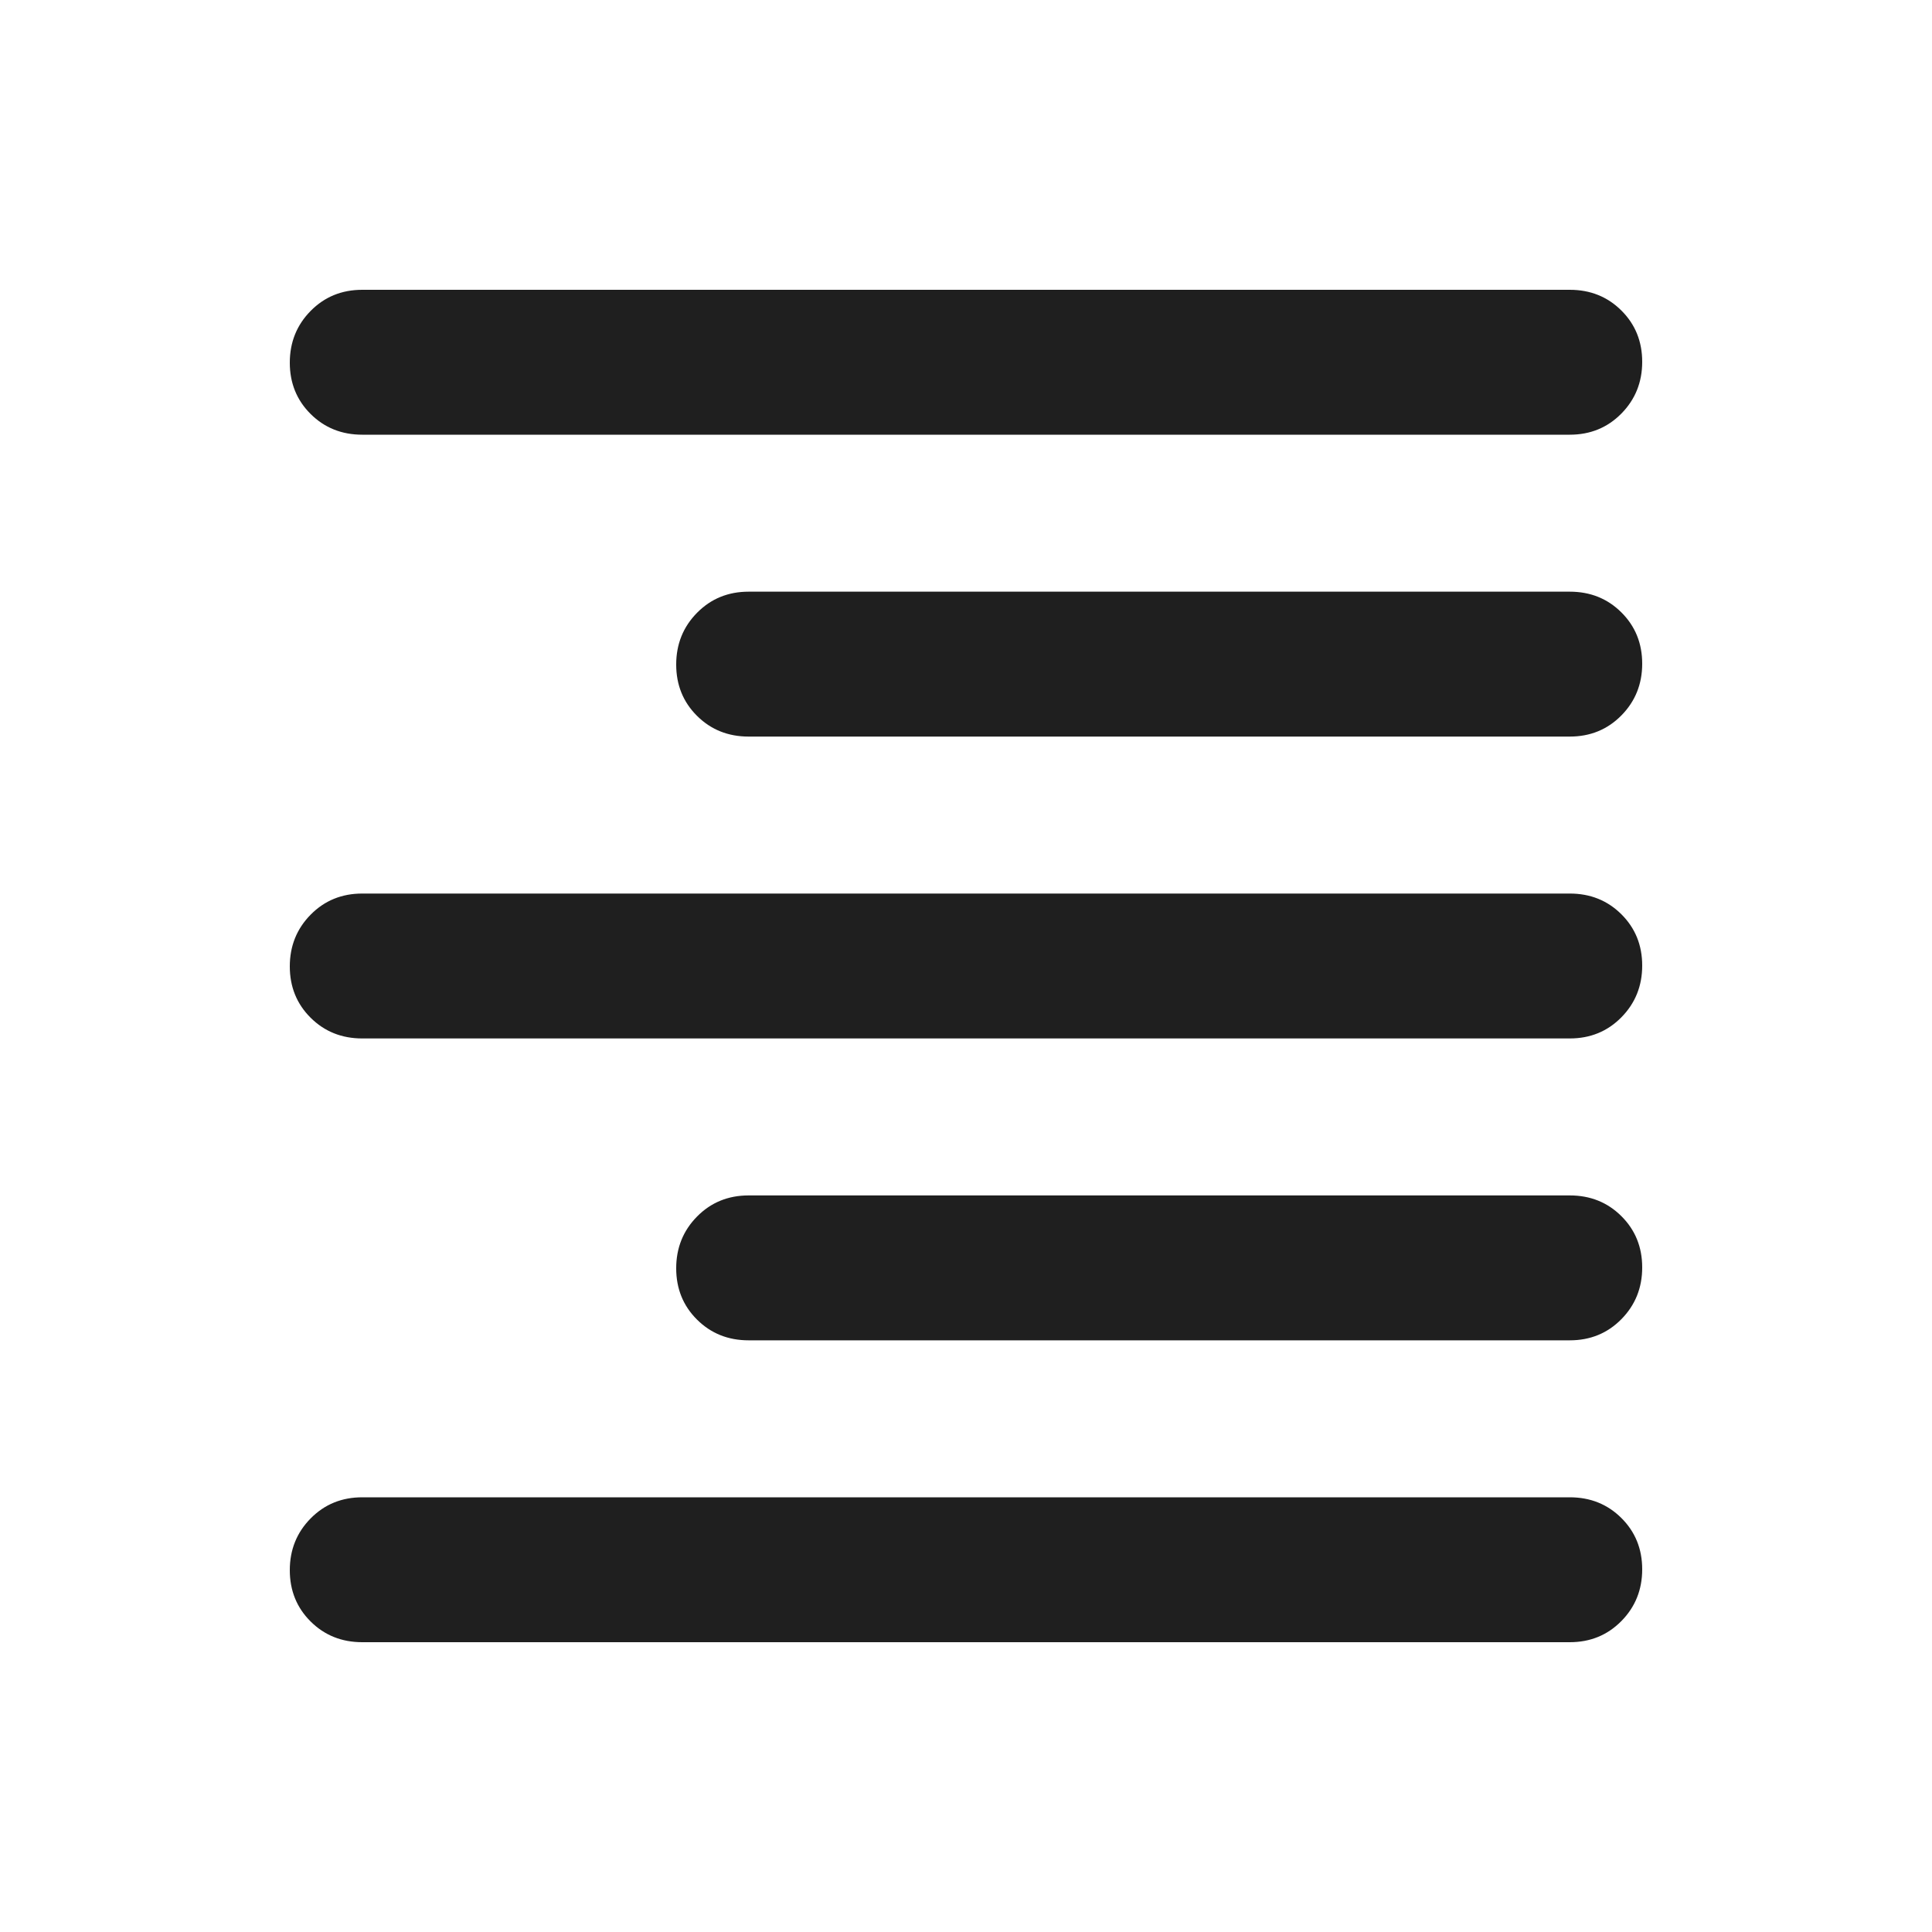
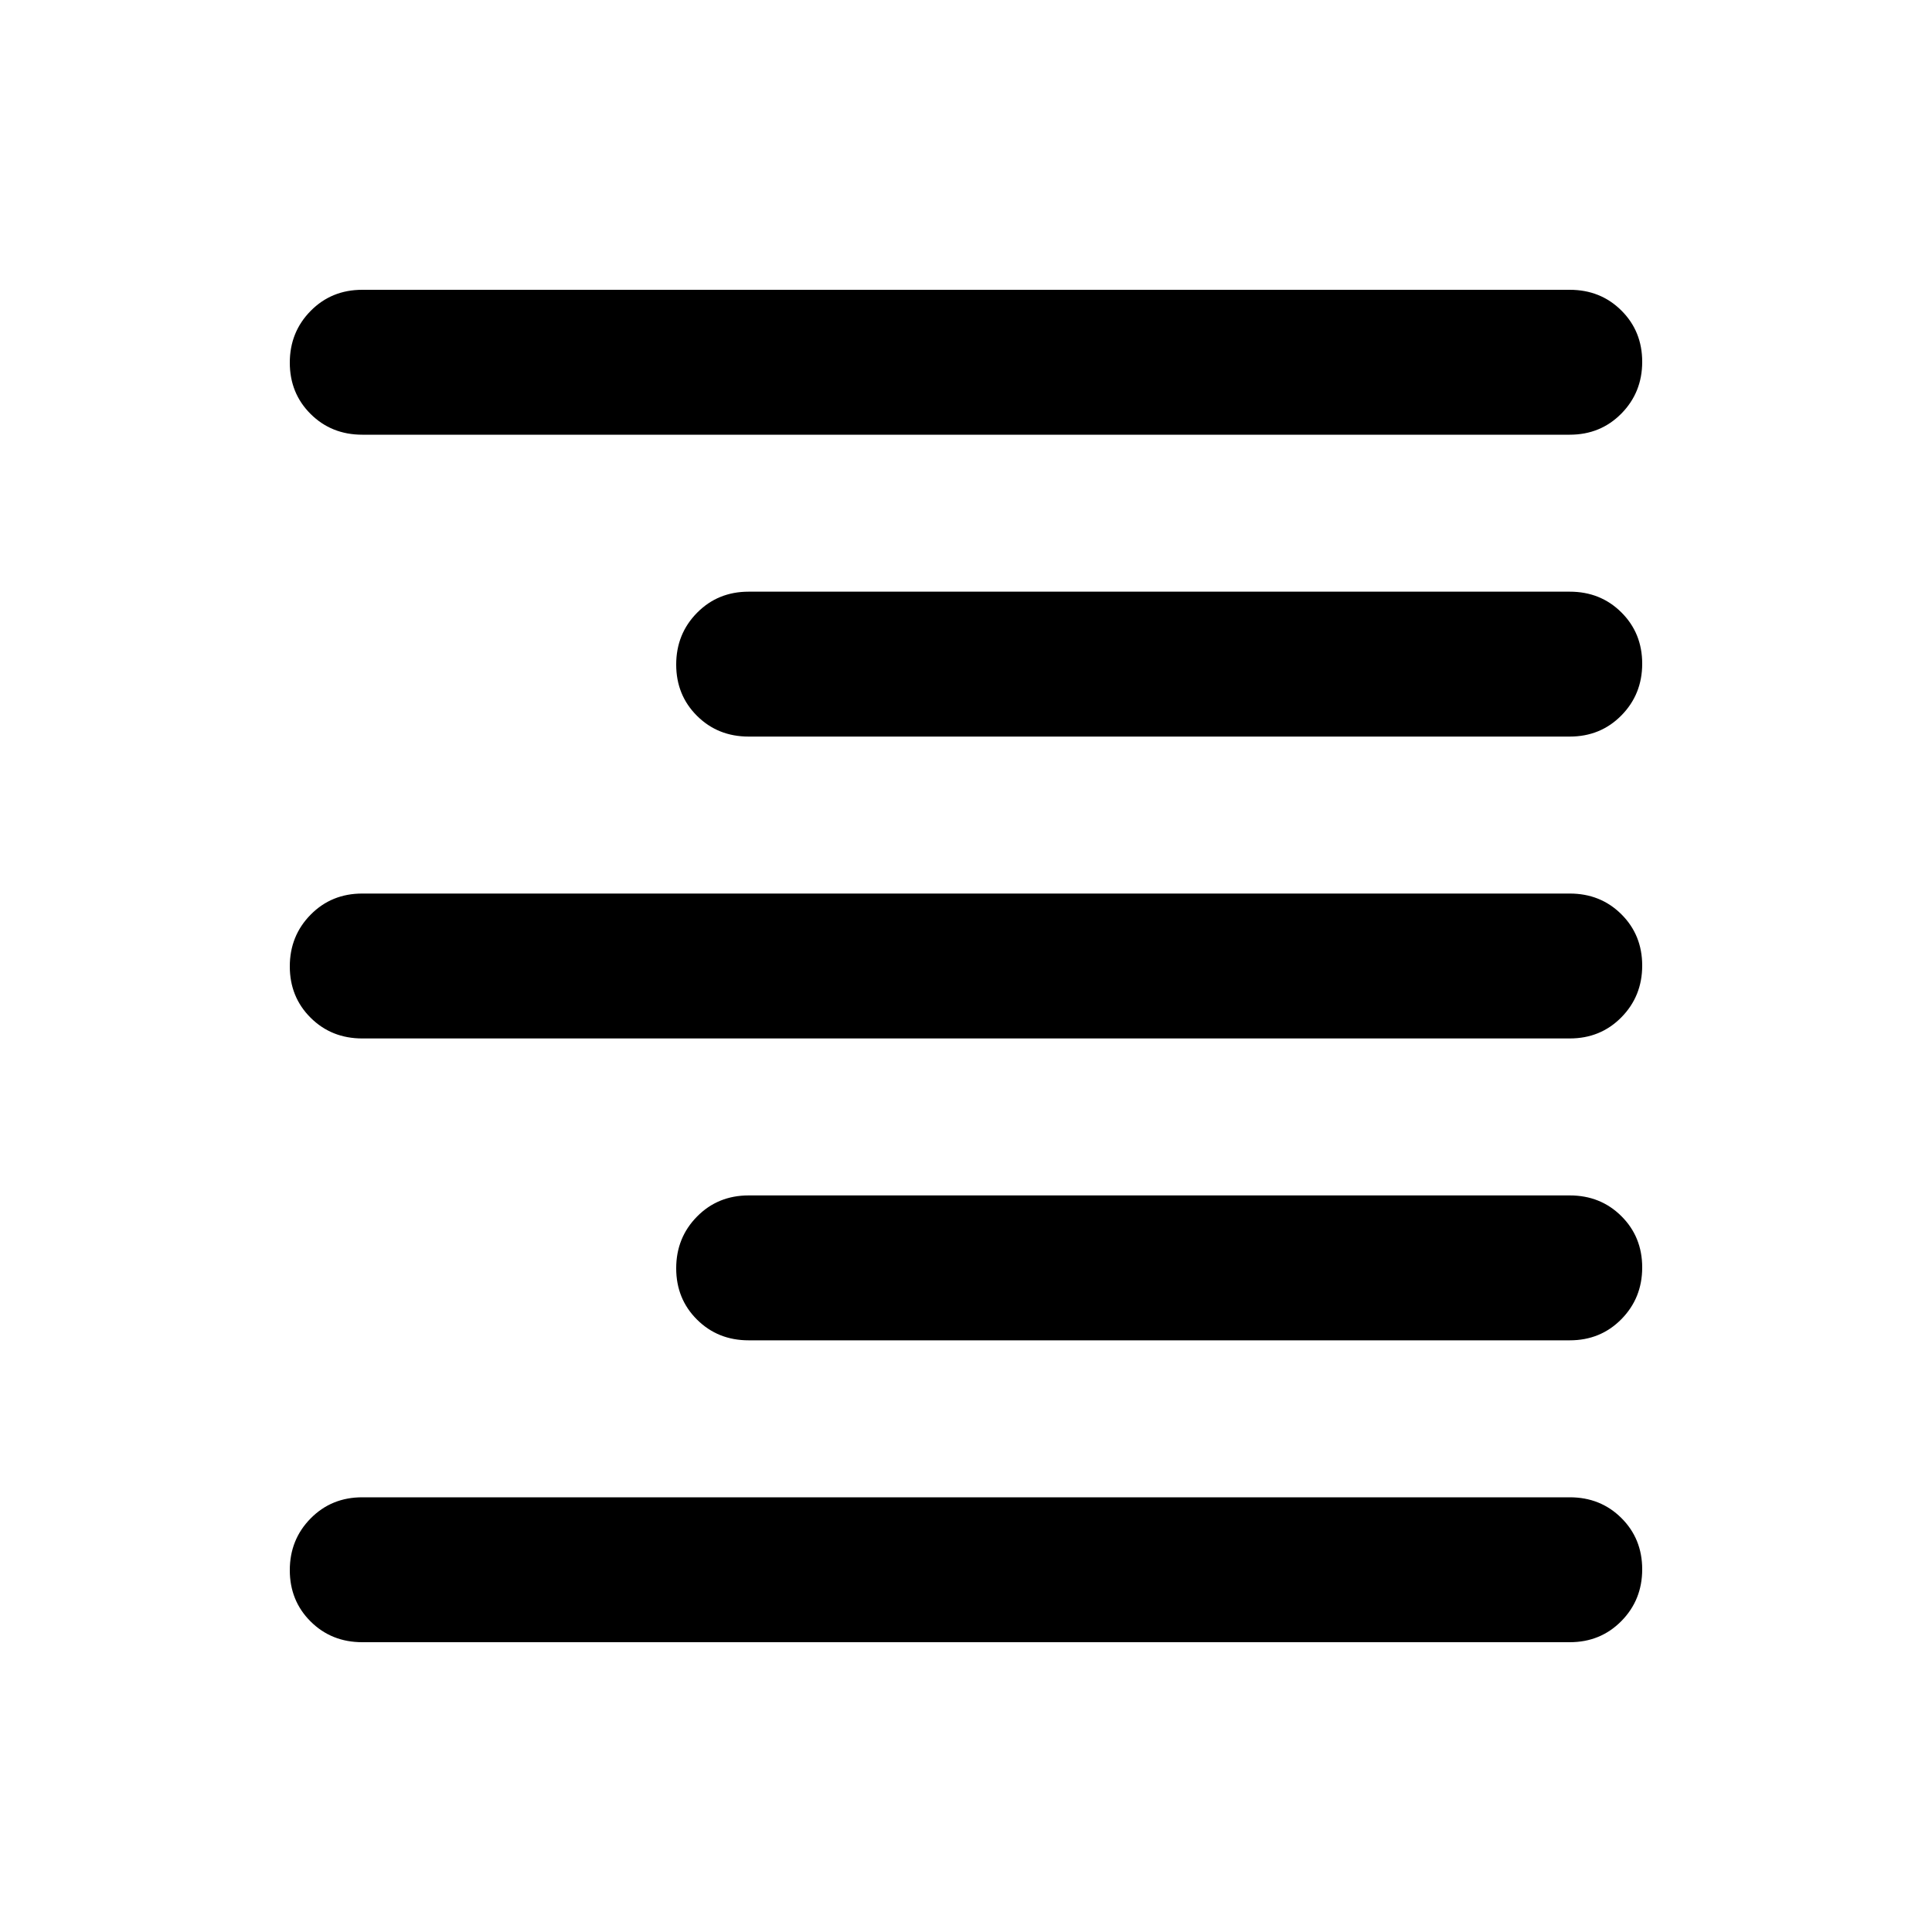
- <svg xmlns="http://www.w3.org/2000/svg" height="20px" viewBox="0 -960 960 960" width="20px" fill="#1f1f1f">
+ <svg xmlns="http://www.w3.org/2000/svg" height="20px" viewBox="0 -960 960 960" width="20px" fill="currentColor">
  <path d="M180-744q-15.3 0-25.65-10.29Q144-764.58 144-779.79t10.35-25.71Q164.7-816 180-816h600q15.3 0 25.65 10.29Q816-795.42 816-780.21t-10.35 25.71Q795.3-744 780-744H180Zm192 150q-15.3 0-25.65-10.29Q336-614.58 336-629.79t10.35-25.71Q356.7-666 372-666h408q15.3 0 25.65 10.29Q816-645.42 816-630.21t-10.35 25.71Q795.3-594 780-594H372ZM180-444q-15.3 0-25.65-10.29Q144-464.58 144-479.79t10.35-25.71Q164.7-516 180-516h600q15.3 0 25.65 10.29Q816-495.42 816-480.21t-10.35 25.71Q795.3-444 780-444H180Zm192 150q-15.3 0-25.65-10.29Q336-314.58 336-329.79t10.35-25.71Q356.7-366 372-366h408q15.3 0 25.65 10.29Q816-345.42 816-330.21t-10.35 25.71Q795.3-294 780-294H372ZM180-144q-15.3 0-25.65-10.29Q144-164.58 144-179.79t10.35-25.71Q164.7-216 180-216h600q15.3 0 25.65 10.29Q816-195.42 816-180.21t-10.35 25.71Q795.3-144 780-144H180Z" />
</svg>
